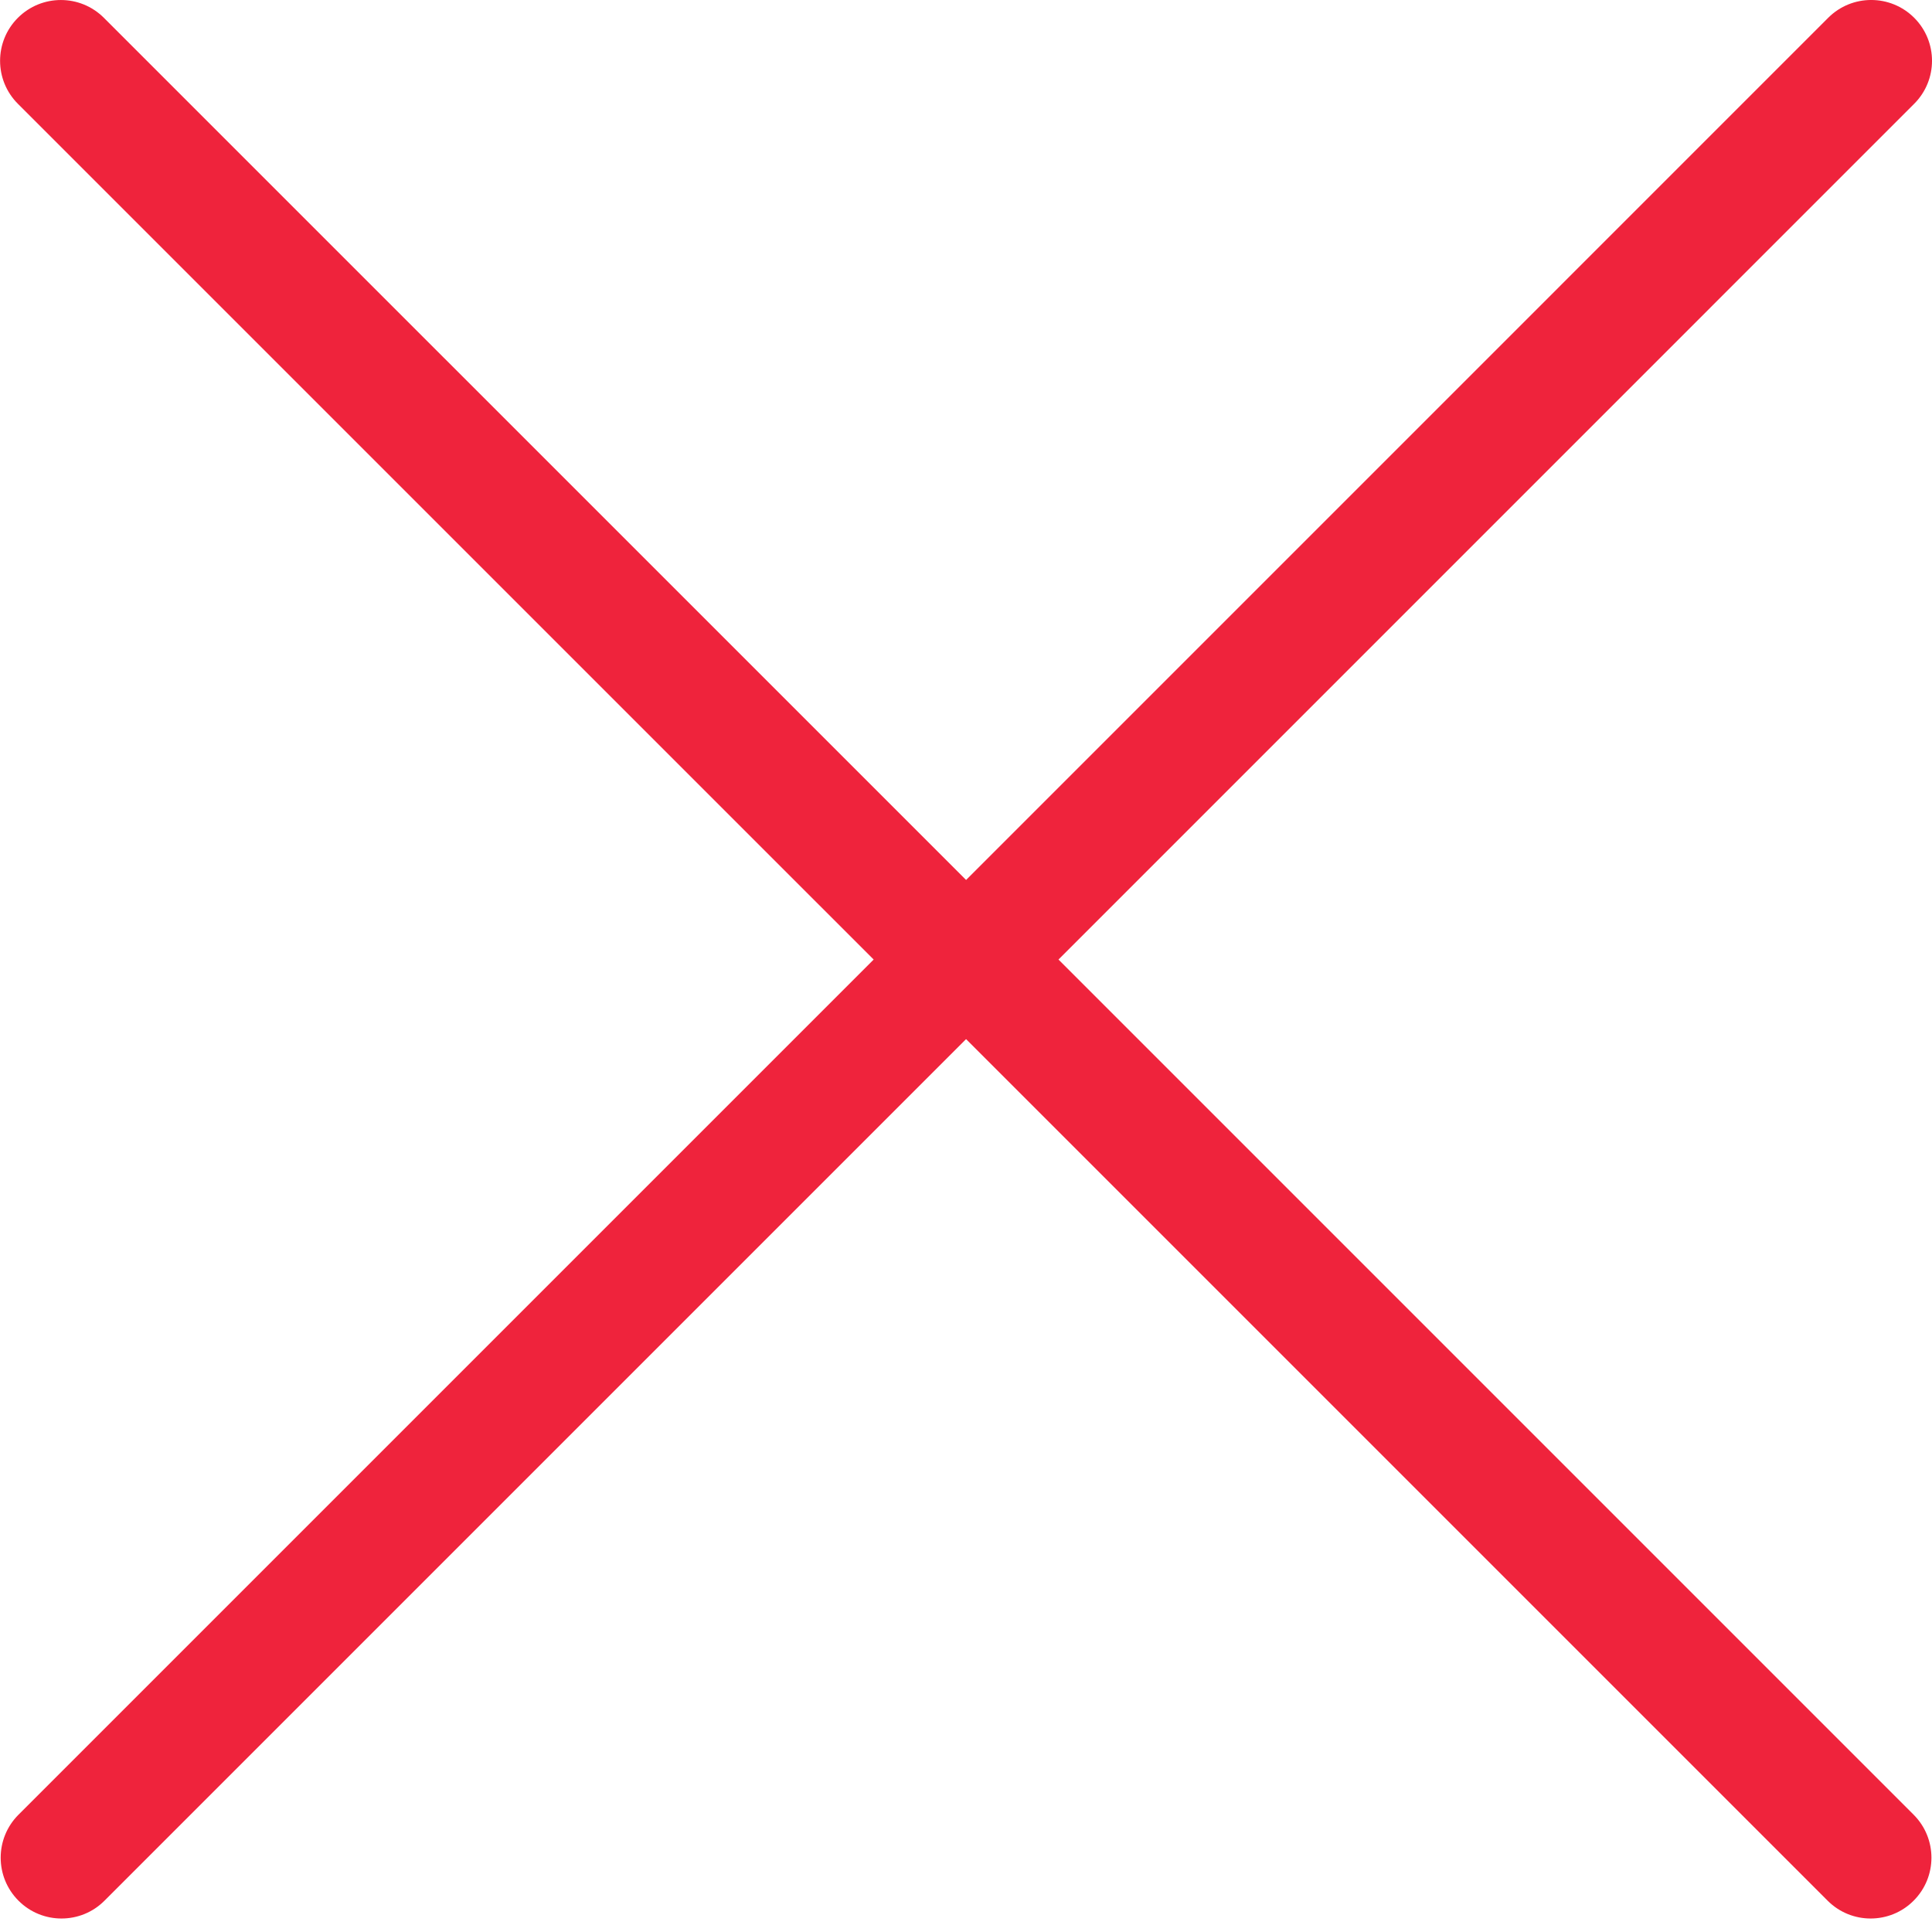
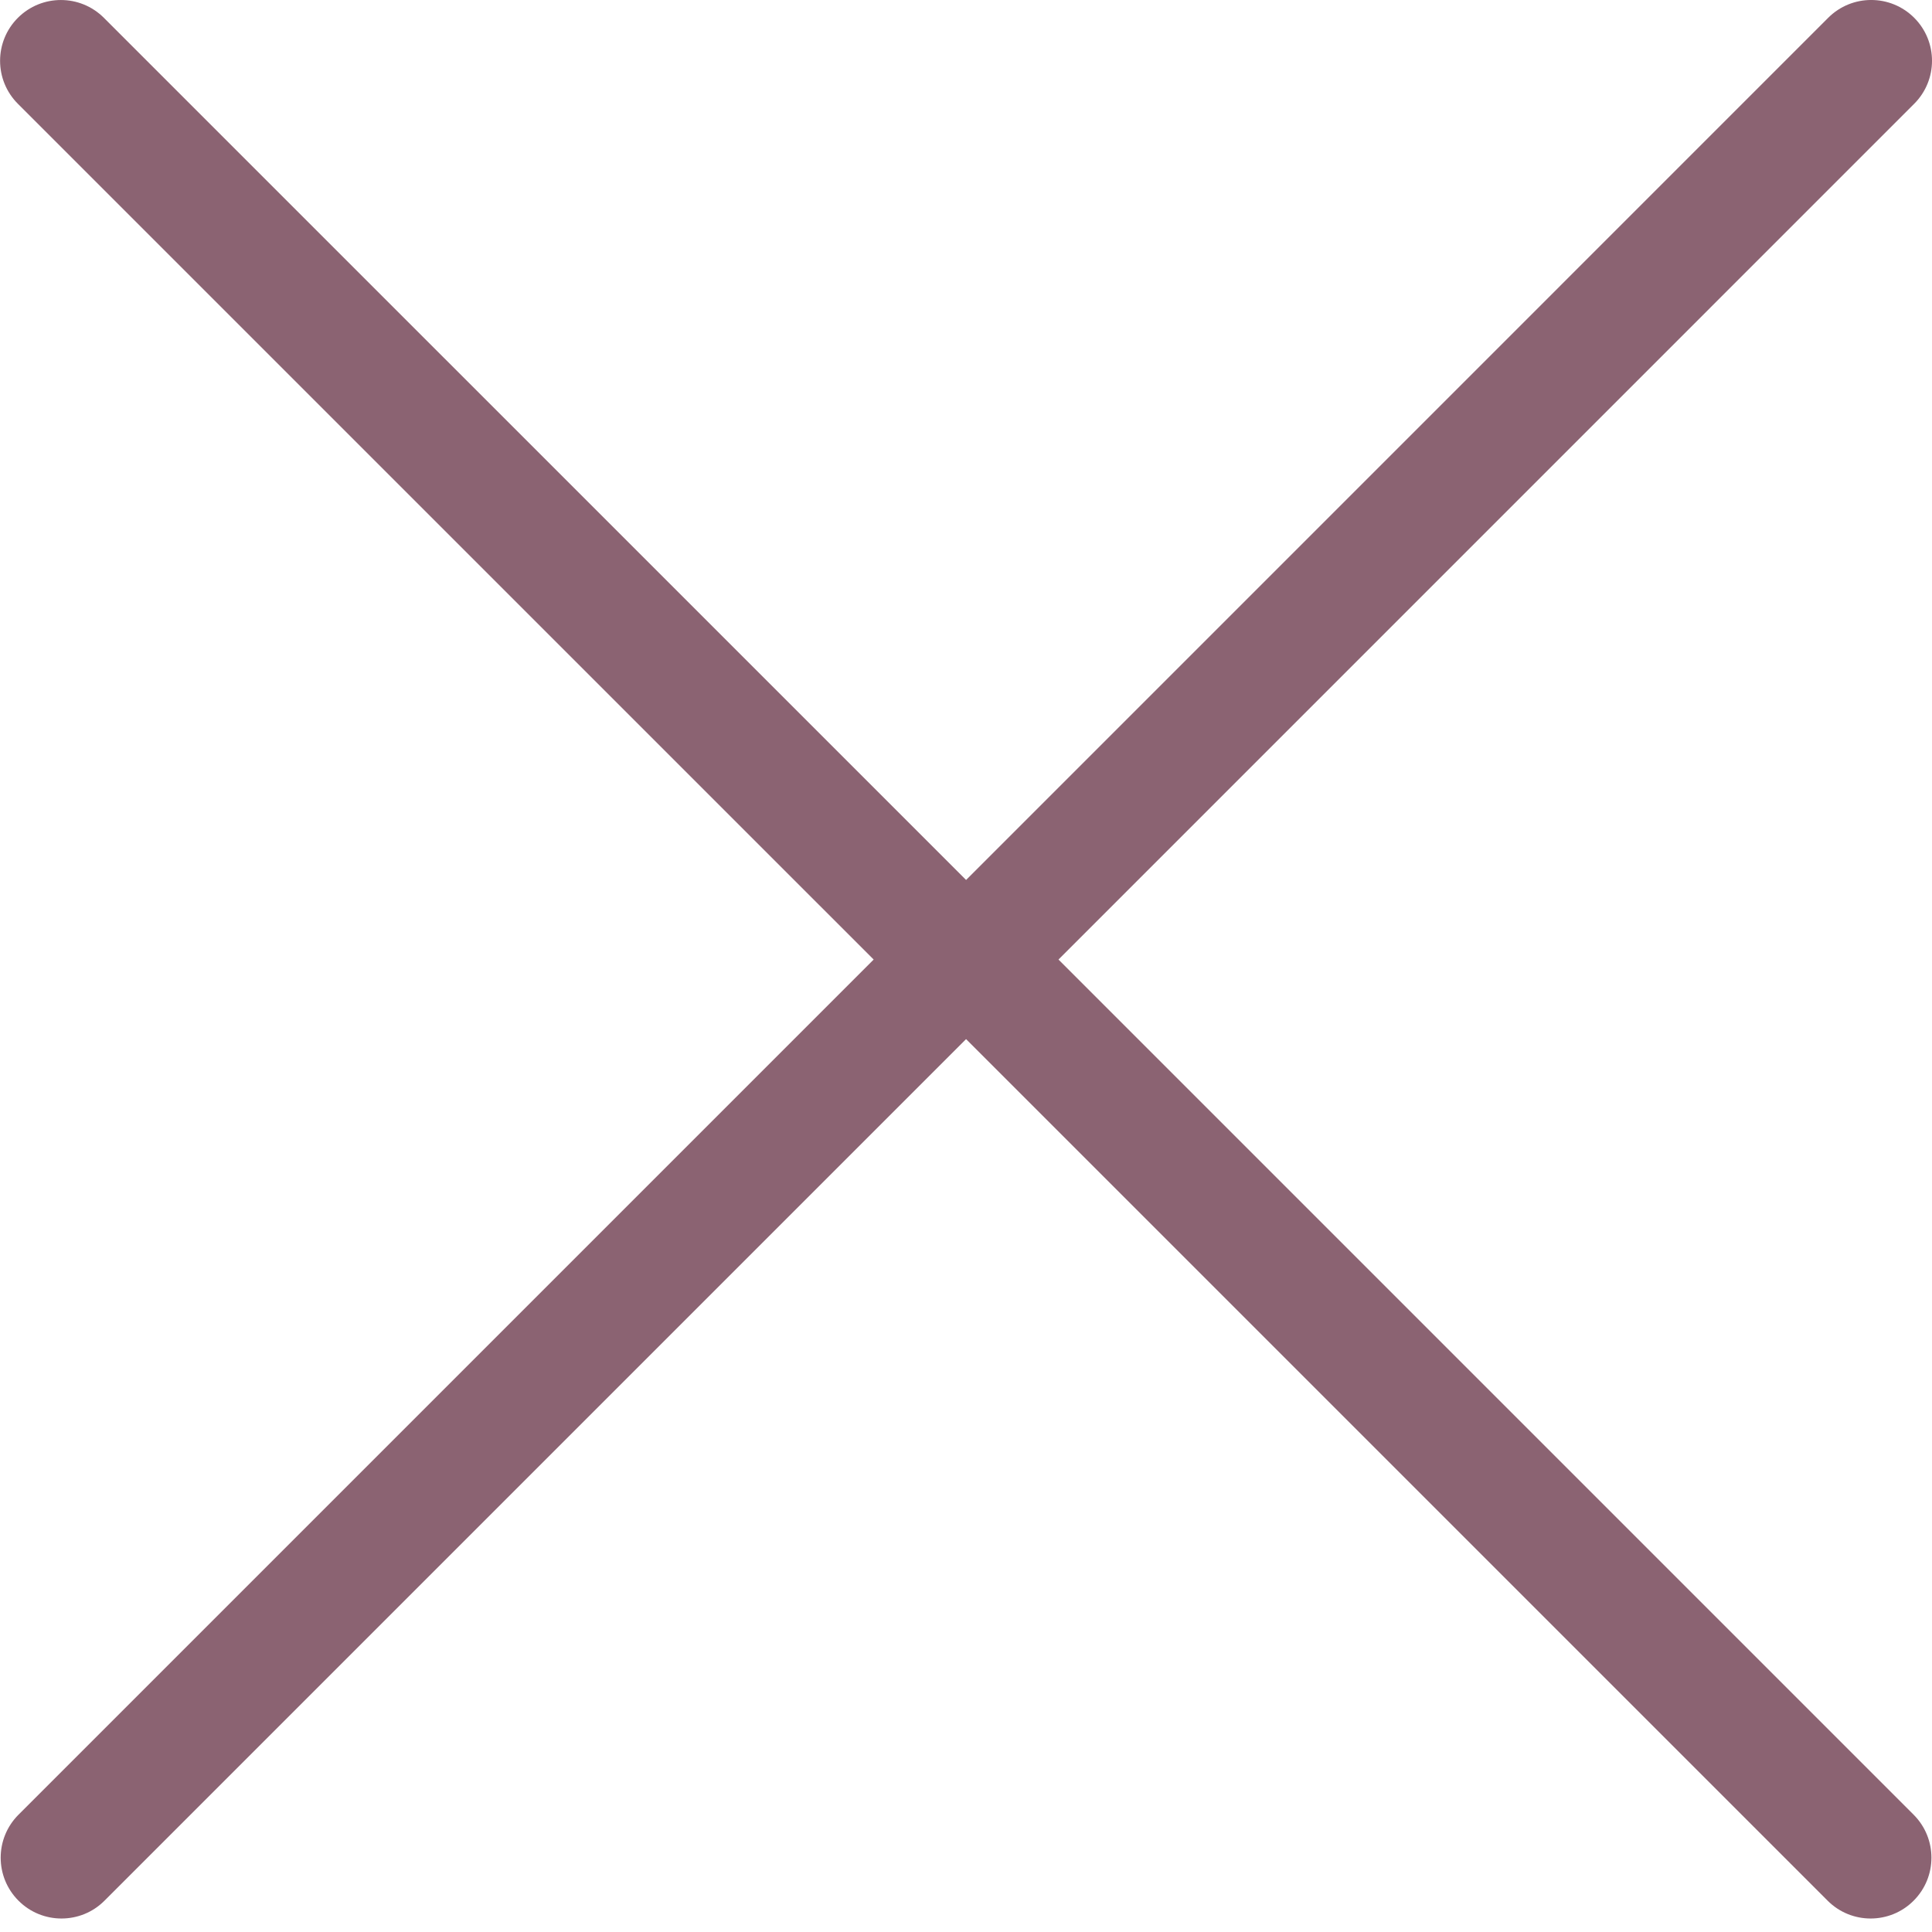
<svg xmlns="http://www.w3.org/2000/svg" width="512px" version="1.1" height="512px" viewBox="0 0 64 64" enable-background="new 0 0 64 64">
  <g>
-     <path fill="#ef233c" d="M28.941,31.786L0.613,60.114c-0.787,0.787-0.787,2.062,0,2.849c0.393,0.394,0.909,0.59,1.424,0.59   c0.516,0,1.031-0.196,1.424-0.59l28.541-28.541l28.541,28.541c0.394,0.394,0.909,0.59,1.424,0.59c0.515,0,1.031-0.196,1.424-0.59   c0.787-0.787,0.787-2.062,0-2.849L35.064,31.786L63.41,3.438c0.787-0.787,0.787-2.062,0-2.849c-0.787-0.786-2.062-0.786-2.848,0   L32.003,29.15L3.441,0.59c-0.787-0.786-2.061-0.786-2.848,0c-0.787,0.787-0.787,2.062,0,2.849L28.941,31.786z" />
+     <path fill="#8b6372" d="M28.941,31.786L0.613,60.114c-0.787,0.787-0.787,2.062,0,2.849c0.393,0.394,0.909,0.59,1.424,0.59   c0.516,0,1.031-0.196,1.424-0.59l28.541-28.541l28.541,28.541c0.394,0.394,0.909,0.59,1.424,0.59c0.515,0,1.031-0.196,1.424-0.59   c0.787-0.787,0.787-2.062,0-2.849L35.064,31.786L63.41,3.438c0.787-0.787,0.787-2.062,0-2.849c-0.787-0.786-2.062-0.786-2.848,0   L32.003,29.15L3.441,0.59c-0.787-0.786-2.061-0.786-2.848,0c-0.787,0.787-0.787,2.062,0,2.849L28.941,31.786z" />
  </g>
</svg>
